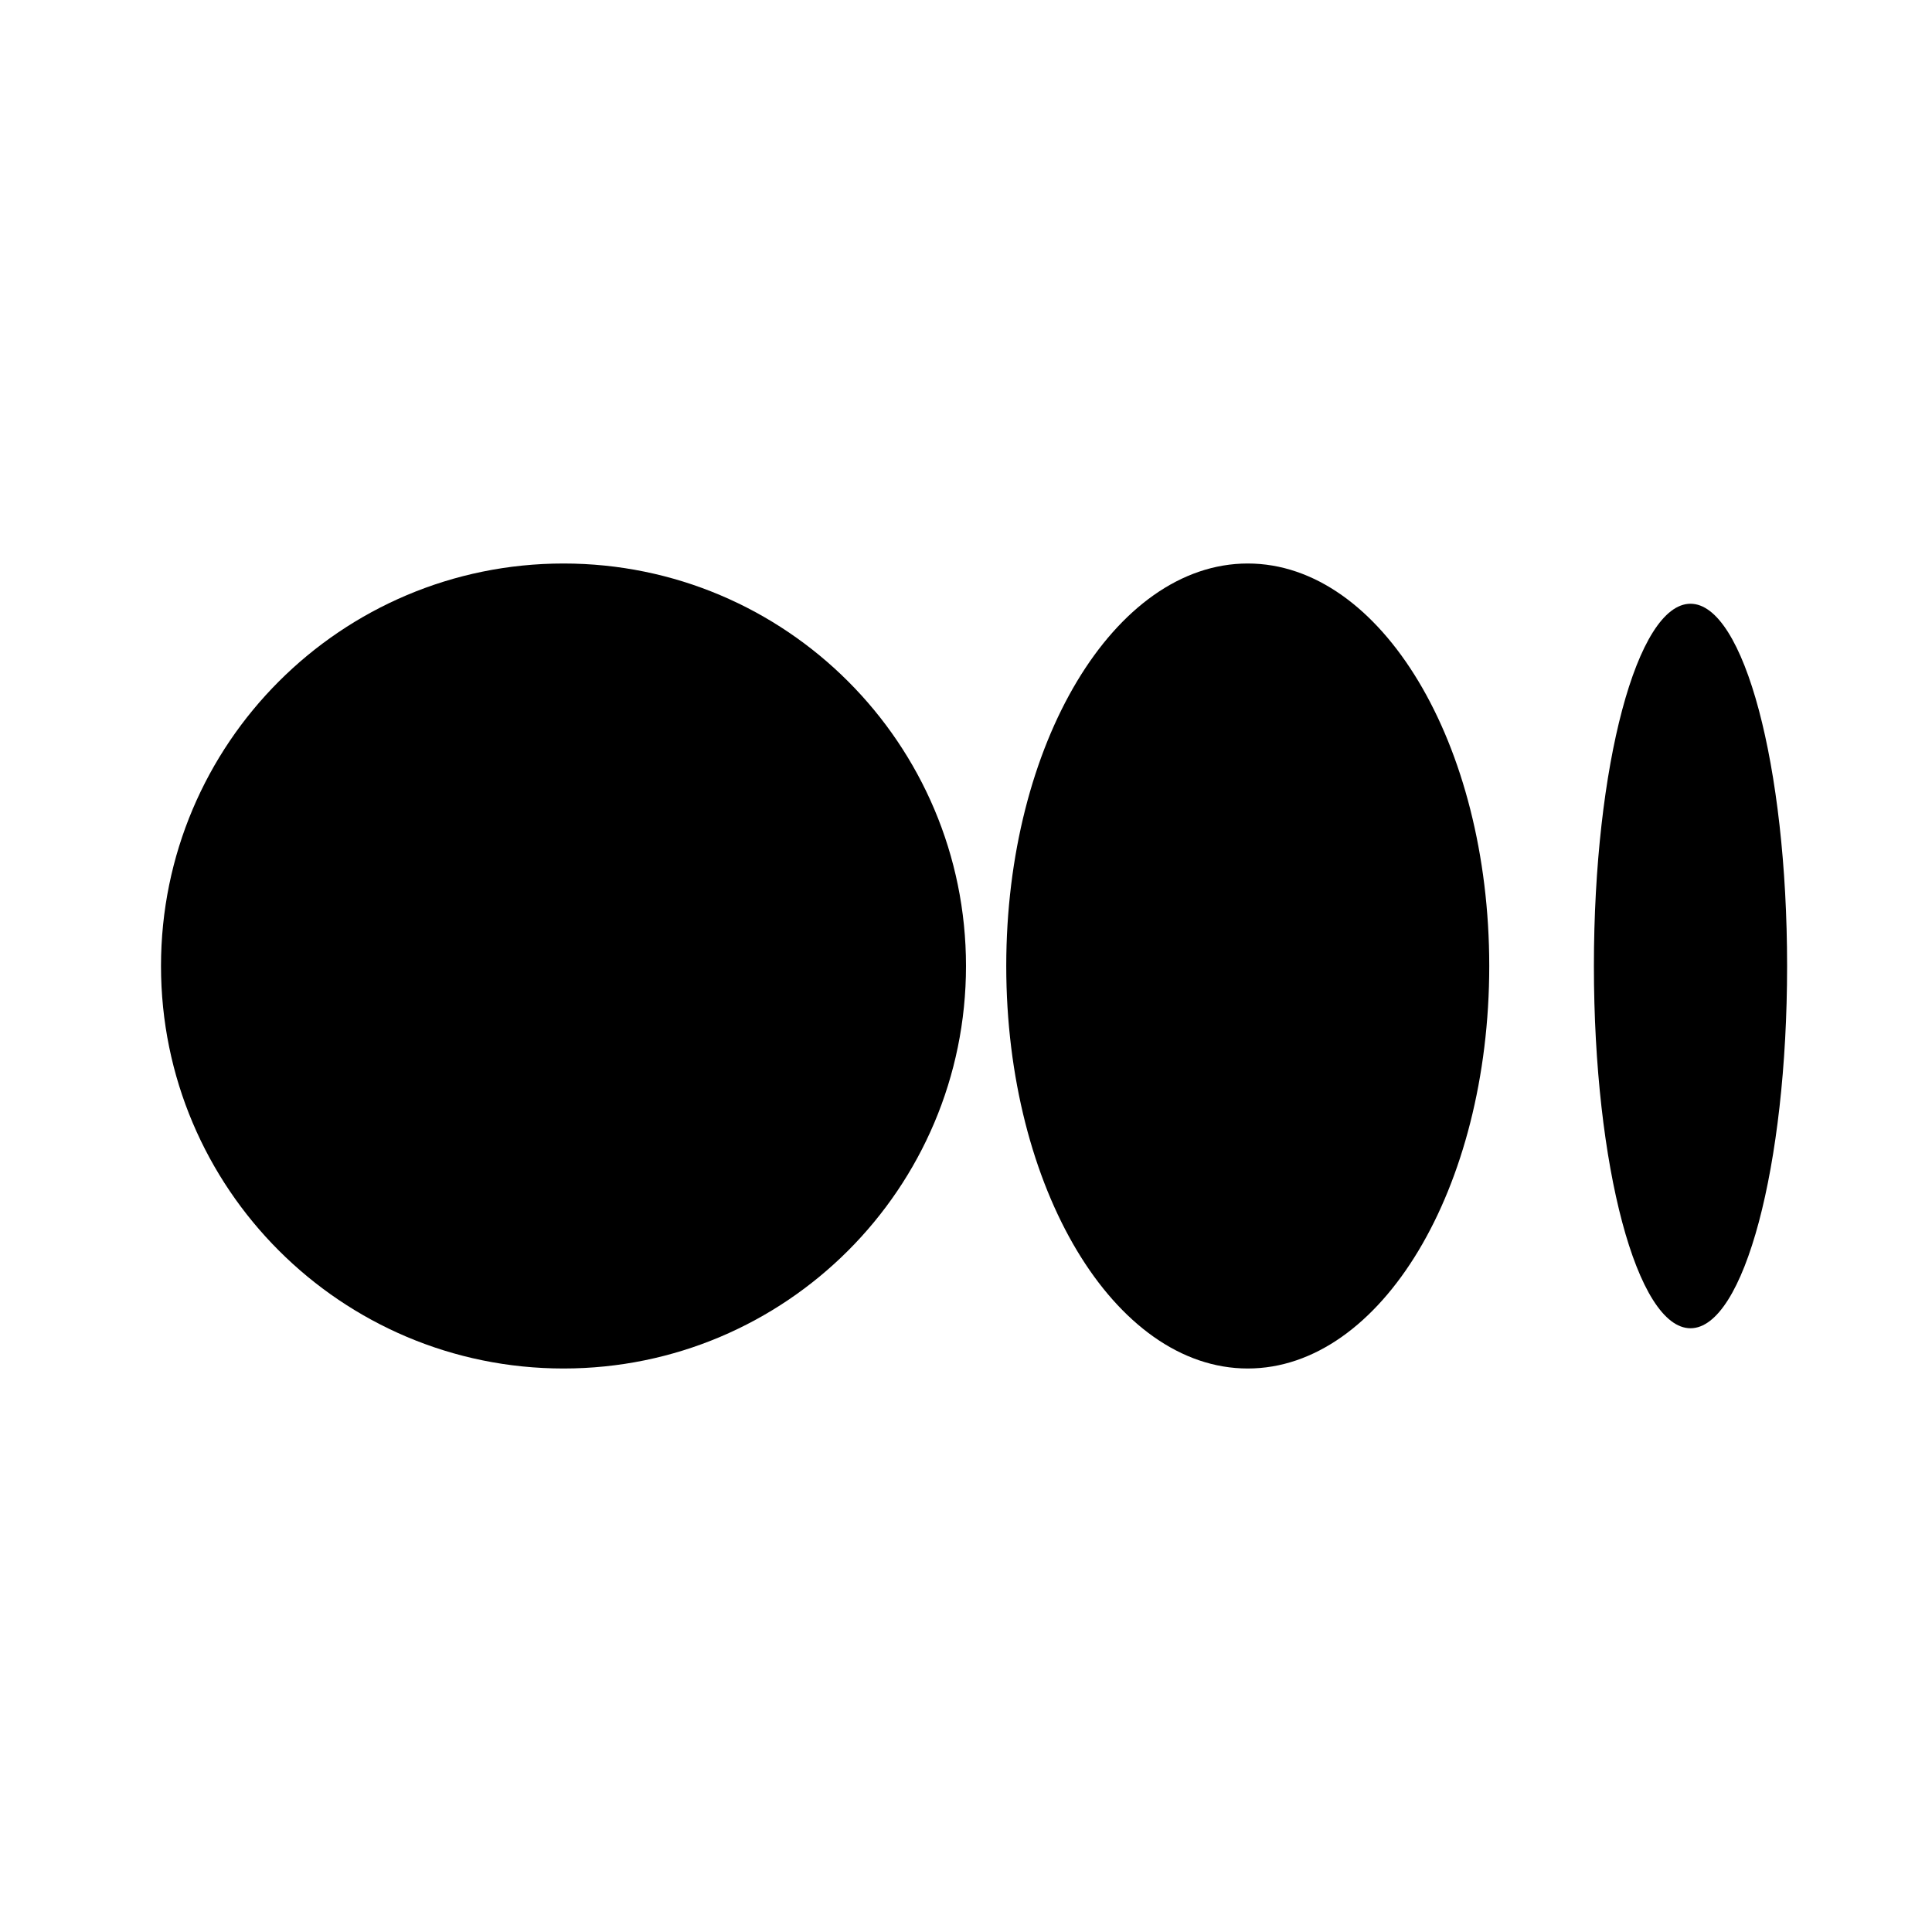
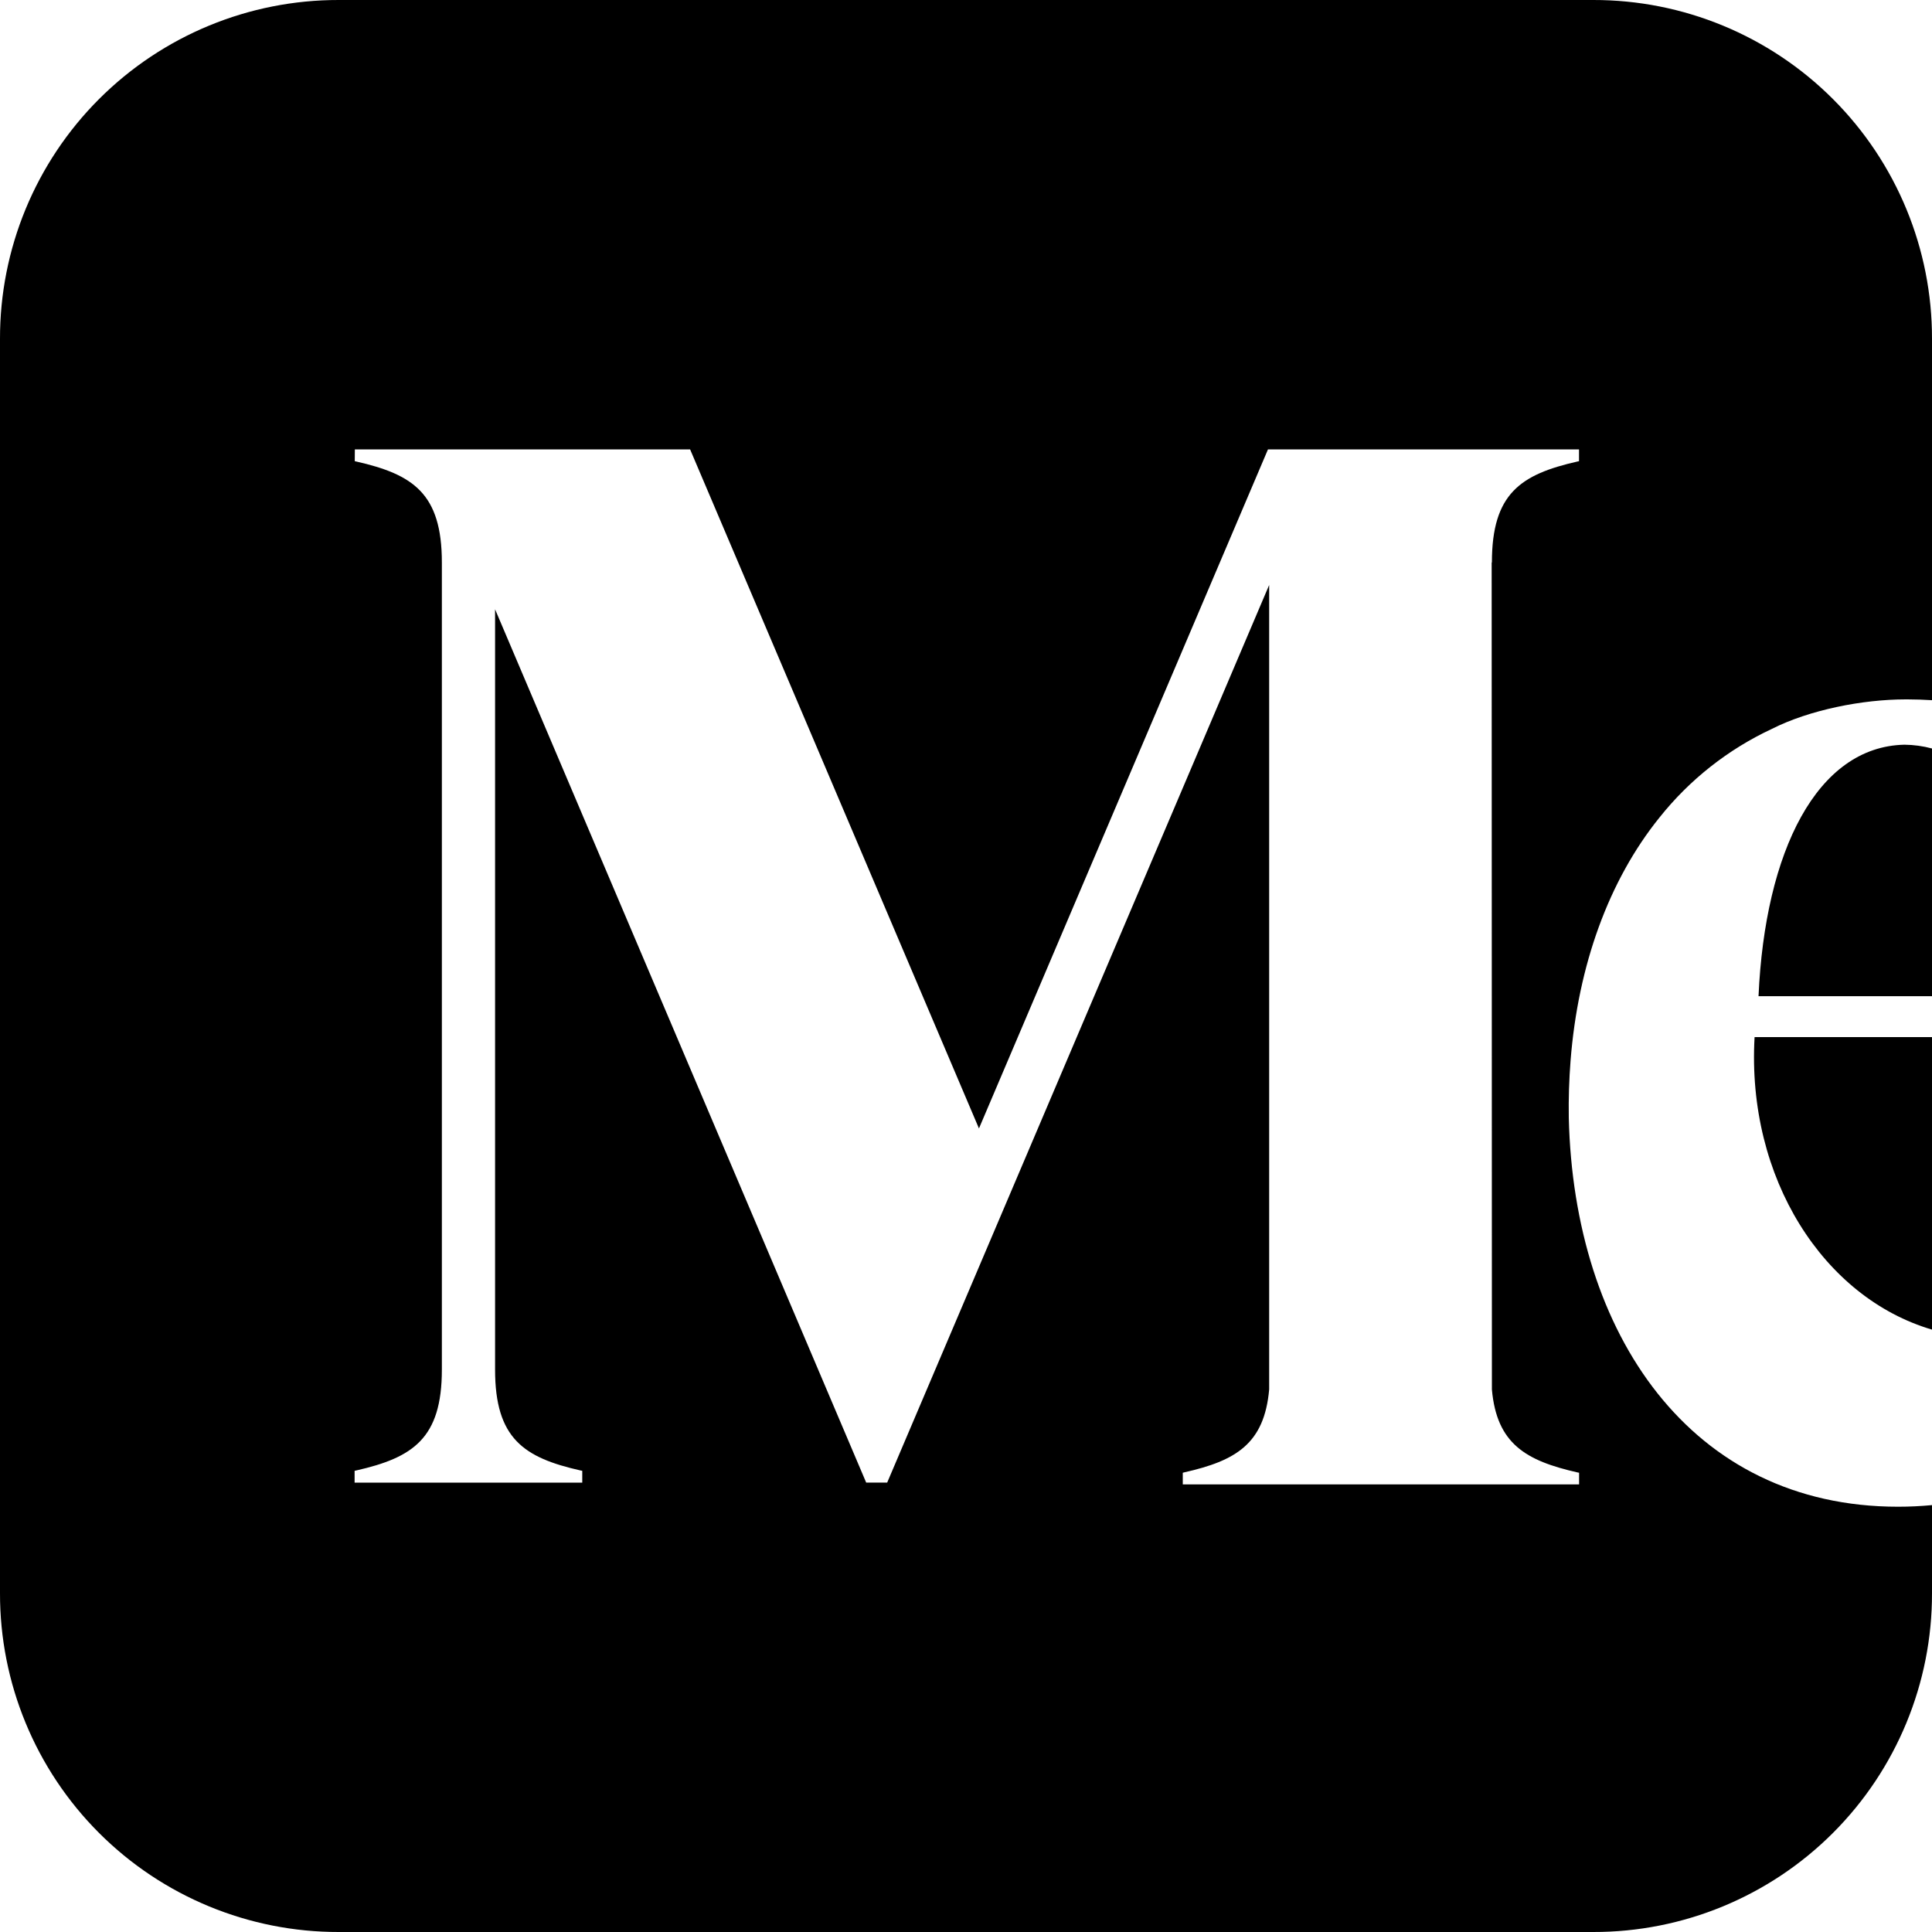
- <svg xmlns="http://www.w3.org/2000/svg" viewBox="0 0 24 24" fill="none">
-   <circle cx="7" cy="12" r="5" fill="currentColor" />
-   <ellipse cx="15.5" cy="12" rx="3" ry="5" fill="currentColor" />
-   <ellipse cx="21" cy="12" rx="1.2" ry="4.5" fill="currentColor" />
+ <svg xmlns="http://www.w3.org/2000/svg" fill="#000000" role="img" viewBox="0 0 24 24">
+   <path d="M4.21 0A4.201 4.201 0 0 0 0 4.21v15.58A4.201 4.201 0 0 0 4.21 24h15.58A4.201 4.201 0 0 0 24 19.79v-1.093c-.137.013-.278.02-.422.02-2.577 0-4.027-2.146-4.09-4.832a7.592 7.592 0 0 1 .022-.708c.093-1.186.475-2.241 1.105-3.022a3.885 3.885 0 0 1 1.395-1.1c.468-.237 1.127-.367 1.664-.367h.023c.101 0 .202.004.303.01V4.211A4.201 4.201 0 0 0 19.79 0Zm.198 5.583h4.165l3.588 8.435 3.59-8.435h3.864v.146l-.019.004c-.705.16-1.063.397-1.063 1.254h-.003l.003 10.274c.06.676.424.885 1.063 1.03l.02.004v.145h-4.923v-.145l.019-.005c.639-.144.994-.353 1.054-1.03V7.267l-4.745 11.15h-.261L6.15 7.569v9.445c0 .857.358 1.094 1.063 1.253l.02.004v.147H4.405v-.147l.019-.004c.705-.16 1.065-.397 1.065-1.253V6.987c0-.857-.358-1.094-1.064-1.254l-.018-.004zm19.25 3.668c-1.086.023-1.733 1.323-1.813 3.124H24V9.298a1.378 1.378 0 0 0-.342-.047Zm-1.862 3.632c-.1 1.756.86 3.239 2.204 3.634v-3.634z" />
</svg>
